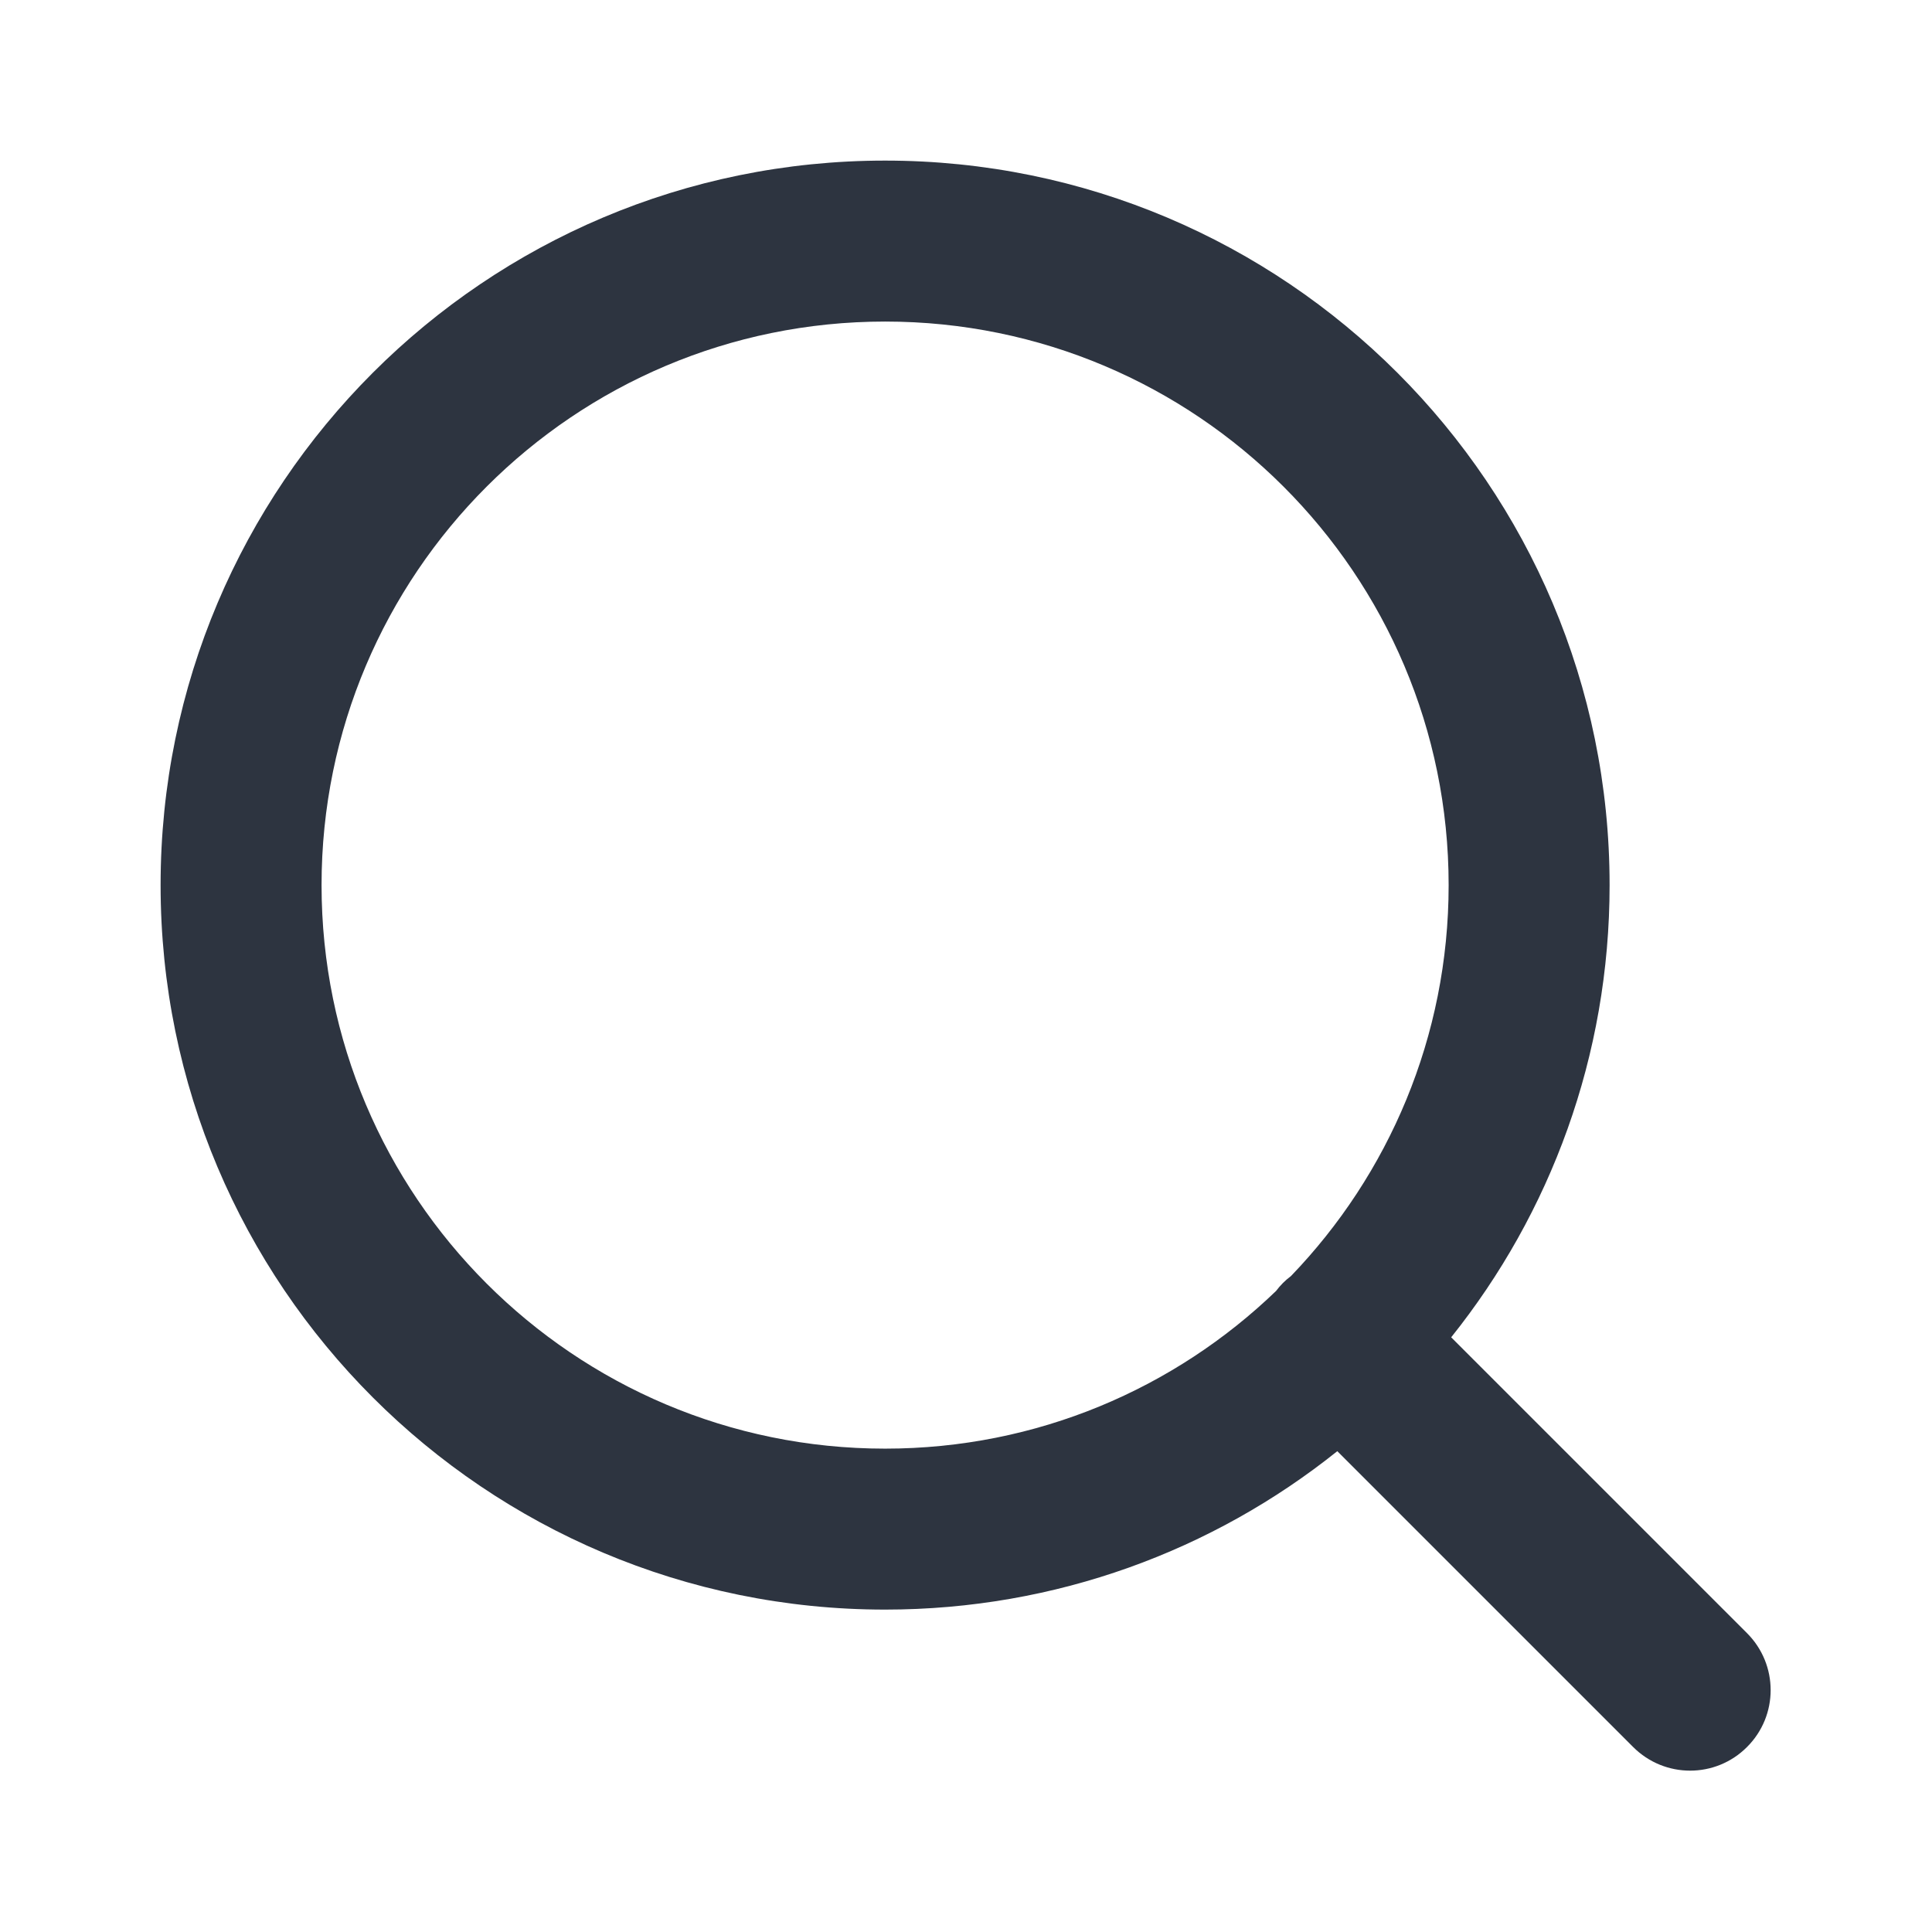
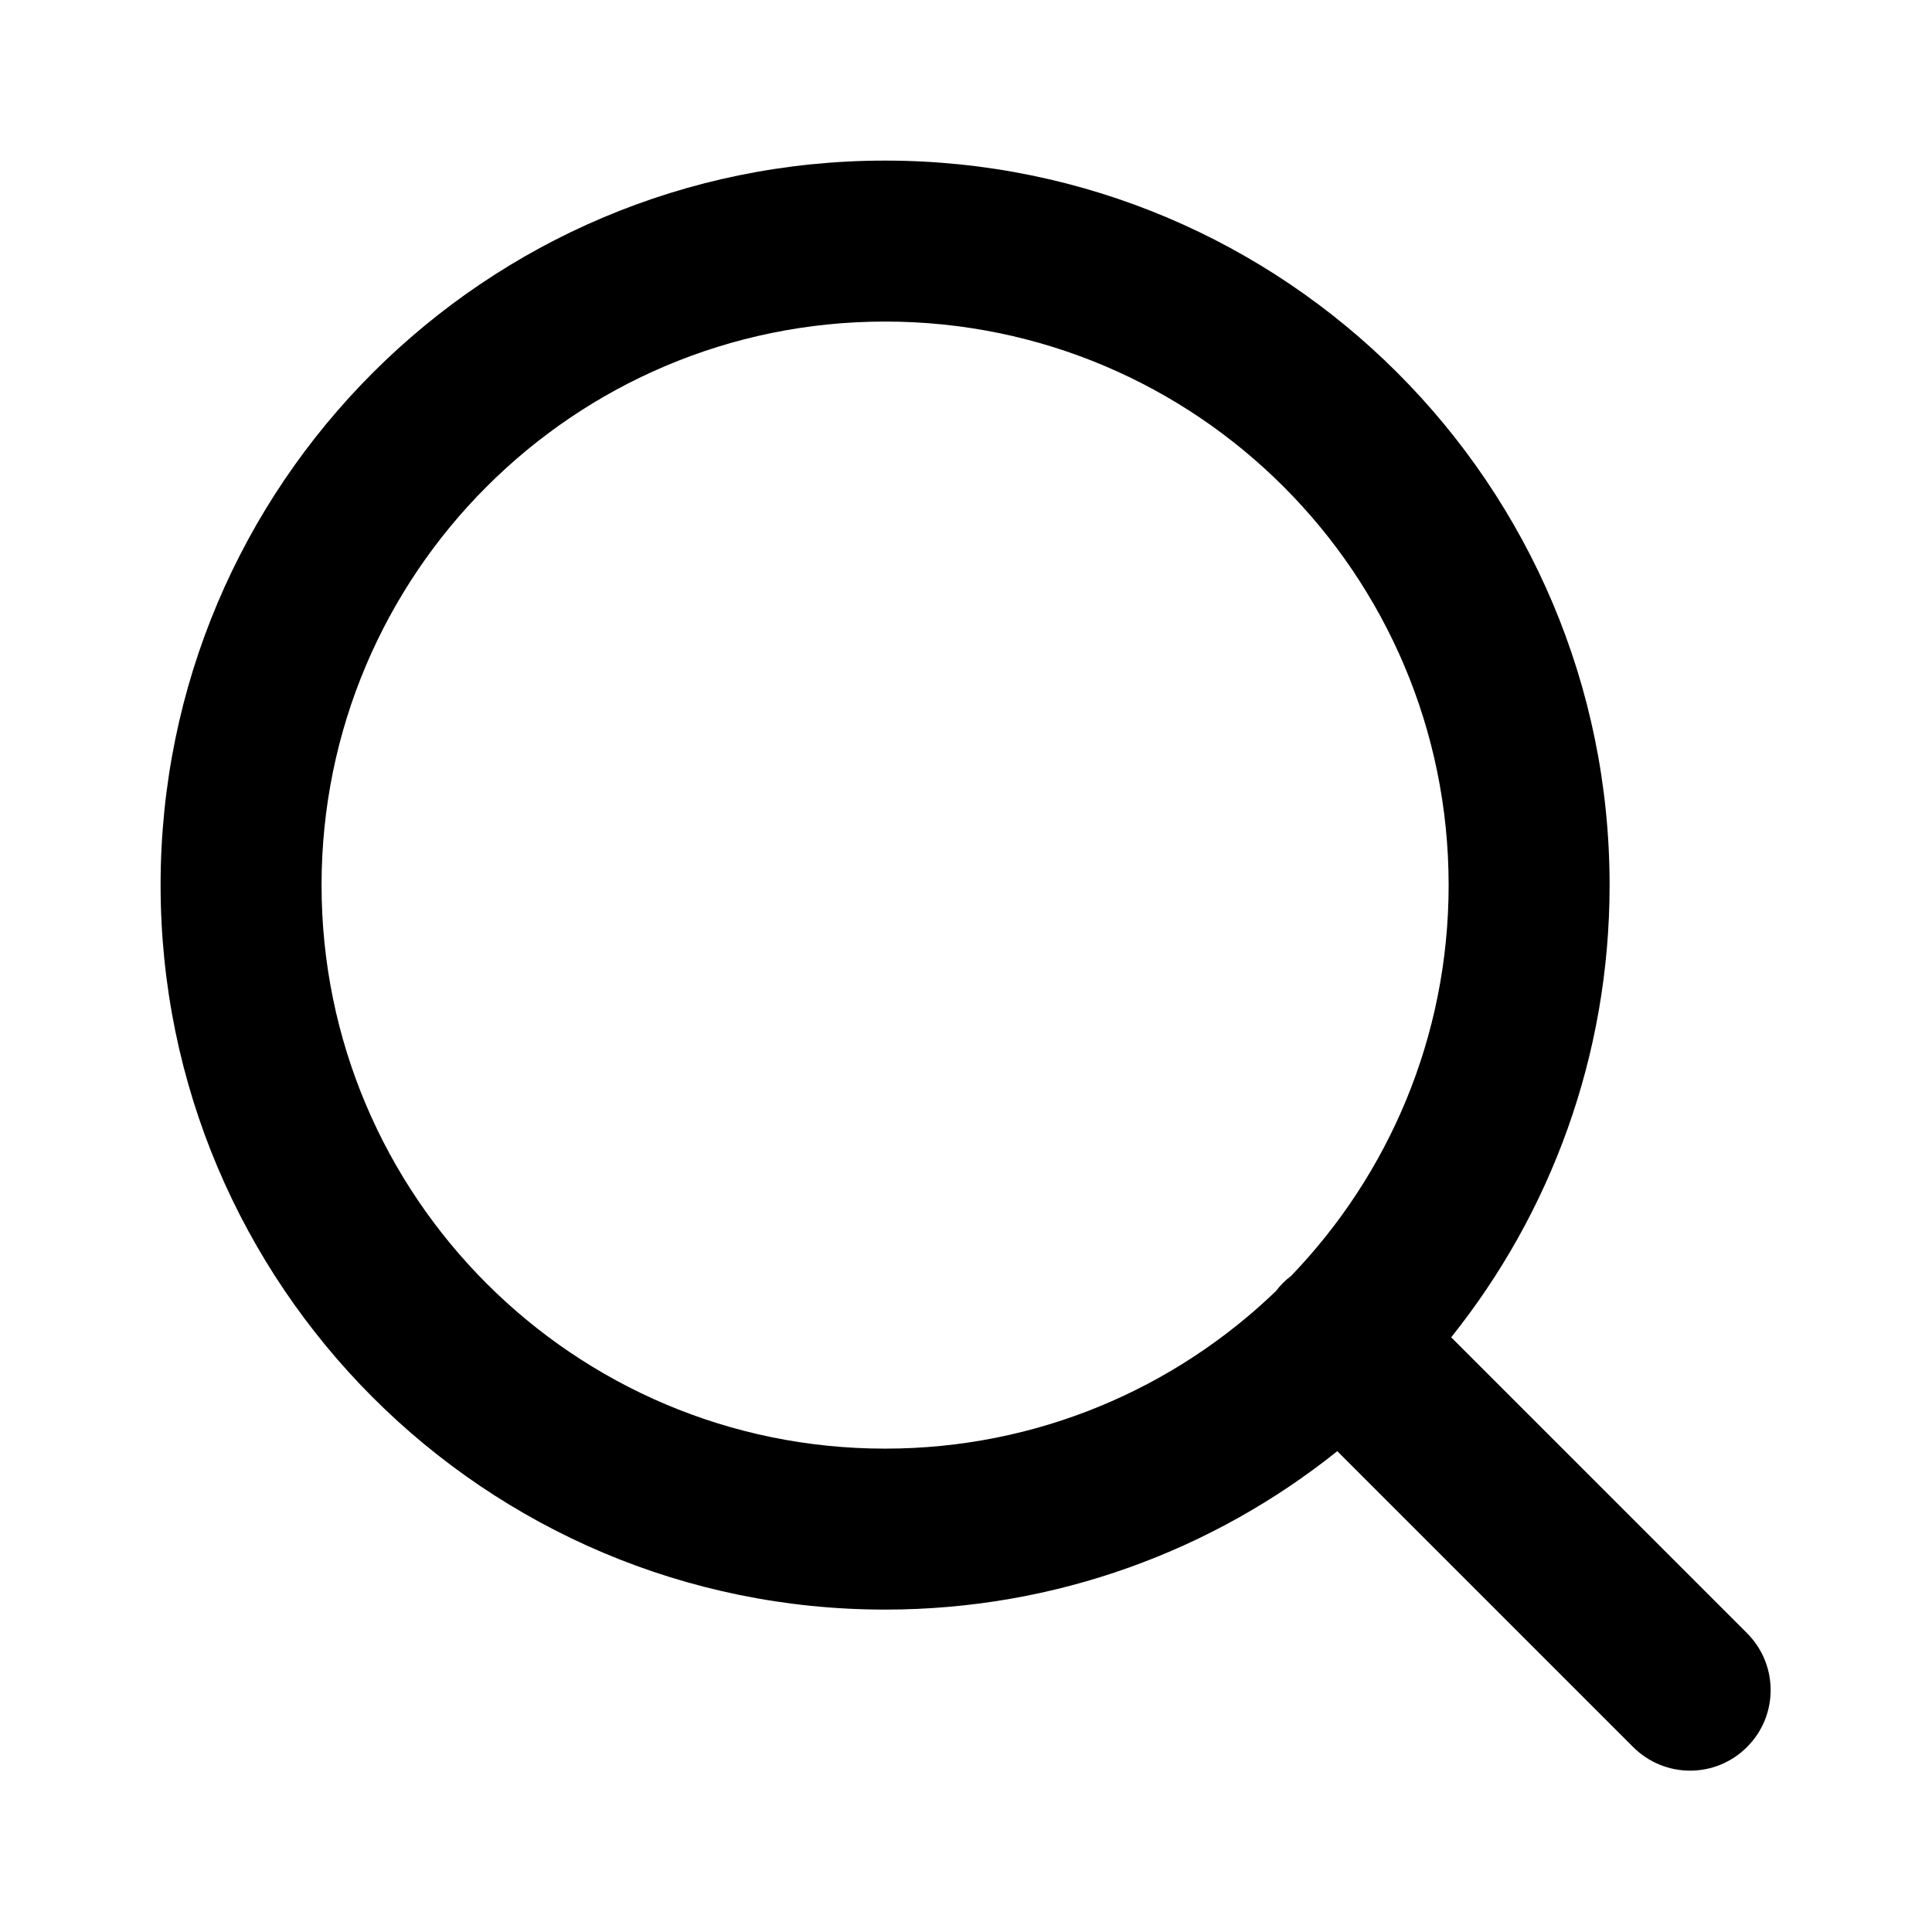
- <svg xmlns="http://www.w3.org/2000/svg" width="16" height="16" viewBox="0 0 16 16" fill="none">
-   <path fill-rule="evenodd" clip-rule="evenodd" d="M2.663 7.33C2.663 4.753 4.753 2.663 7.33 2.663C9.907 2.663 11.997 4.753 11.997 7.33C11.997 8.587 11.499 9.729 10.691 10.568C10.668 10.585 10.646 10.604 10.625 10.625C10.604 10.646 10.585 10.668 10.568 10.691C9.728 11.5 8.587 11.997 7.33 11.997C4.753 11.997 2.663 9.907 2.663 7.33ZM11.075 12.018C10.049 12.839 8.747 13.33 7.33 13.33C4.016 13.33 1.33 10.644 1.33 7.33C1.33 4.016 4.016 1.33 7.33 1.33C10.644 1.33 13.33 4.016 13.33 7.33C13.33 8.747 12.839 10.049 12.018 11.075L14.468 13.525C14.729 13.786 14.729 14.208 14.468 14.468C14.208 14.729 13.786 14.729 13.525 14.468L11.075 12.018Z" fill="#2D3440" />
+ <svg xmlns="http://www.w3.org/2000/svg" class="search-icon" width="16" height="16" viewBox="0 0 16 16" aria-hidden="true" focusable="false" fill="currentColor">
+   <path fill-rule="evenodd" clip-rule="evenodd" d="M2.663 7.33C2.663 4.753 4.753 2.663 7.33 2.663C9.907 2.663 11.997 4.753 11.997 7.33C11.997 8.587 11.499 9.729 10.691 10.568C10.668 10.585 10.646 10.604 10.625 10.625C10.604 10.646 10.585 10.668 10.568 10.691C9.728 11.5 8.587 11.997 7.33 11.997C4.753 11.997 2.663 9.907 2.663 7.33ZM11.075 12.018C10.049 12.839 8.747 13.33 7.33 13.33C4.016 13.33 1.33 10.644 1.33 7.33C1.33 4.016 4.016 1.33 7.33 1.33C10.644 1.33 13.33 4.016 13.33 7.33C13.33 8.747 12.839 10.049 12.018 11.075L14.468 13.525C14.729 13.786 14.729 14.208 14.468 14.468C14.208 14.729 13.786 14.729 13.525 14.468L11.075 12.018Z" />
</svg>
